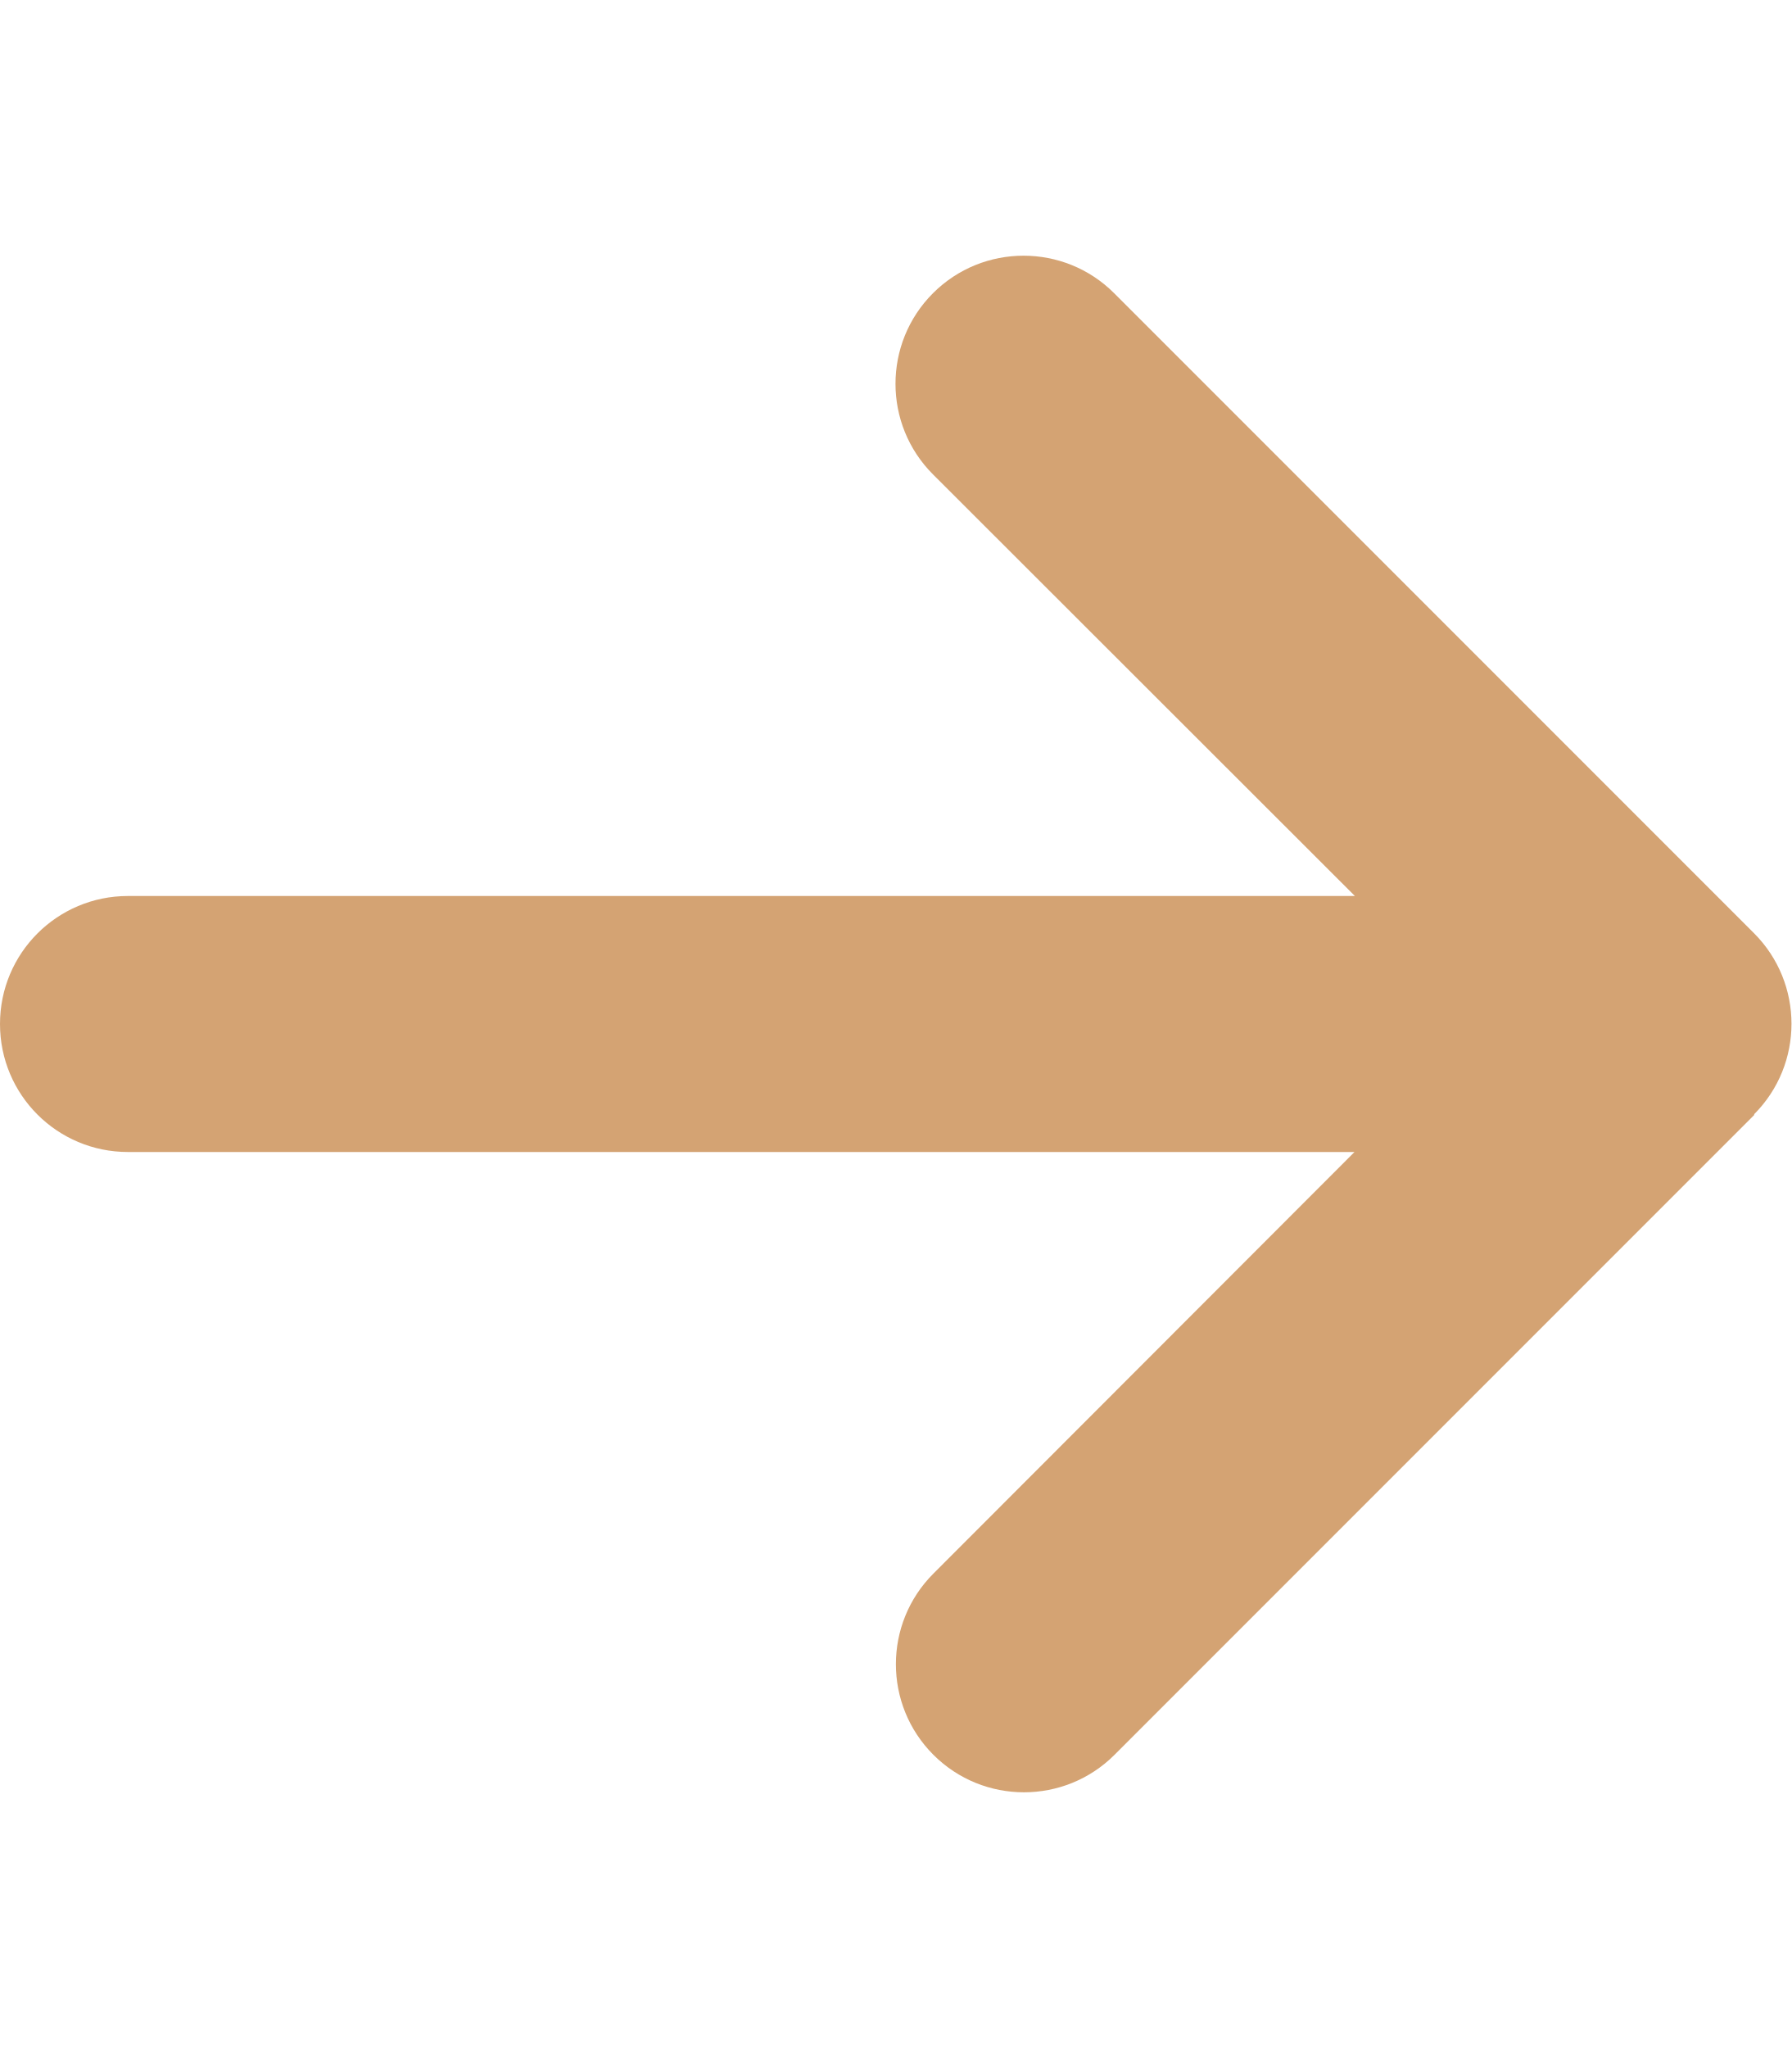
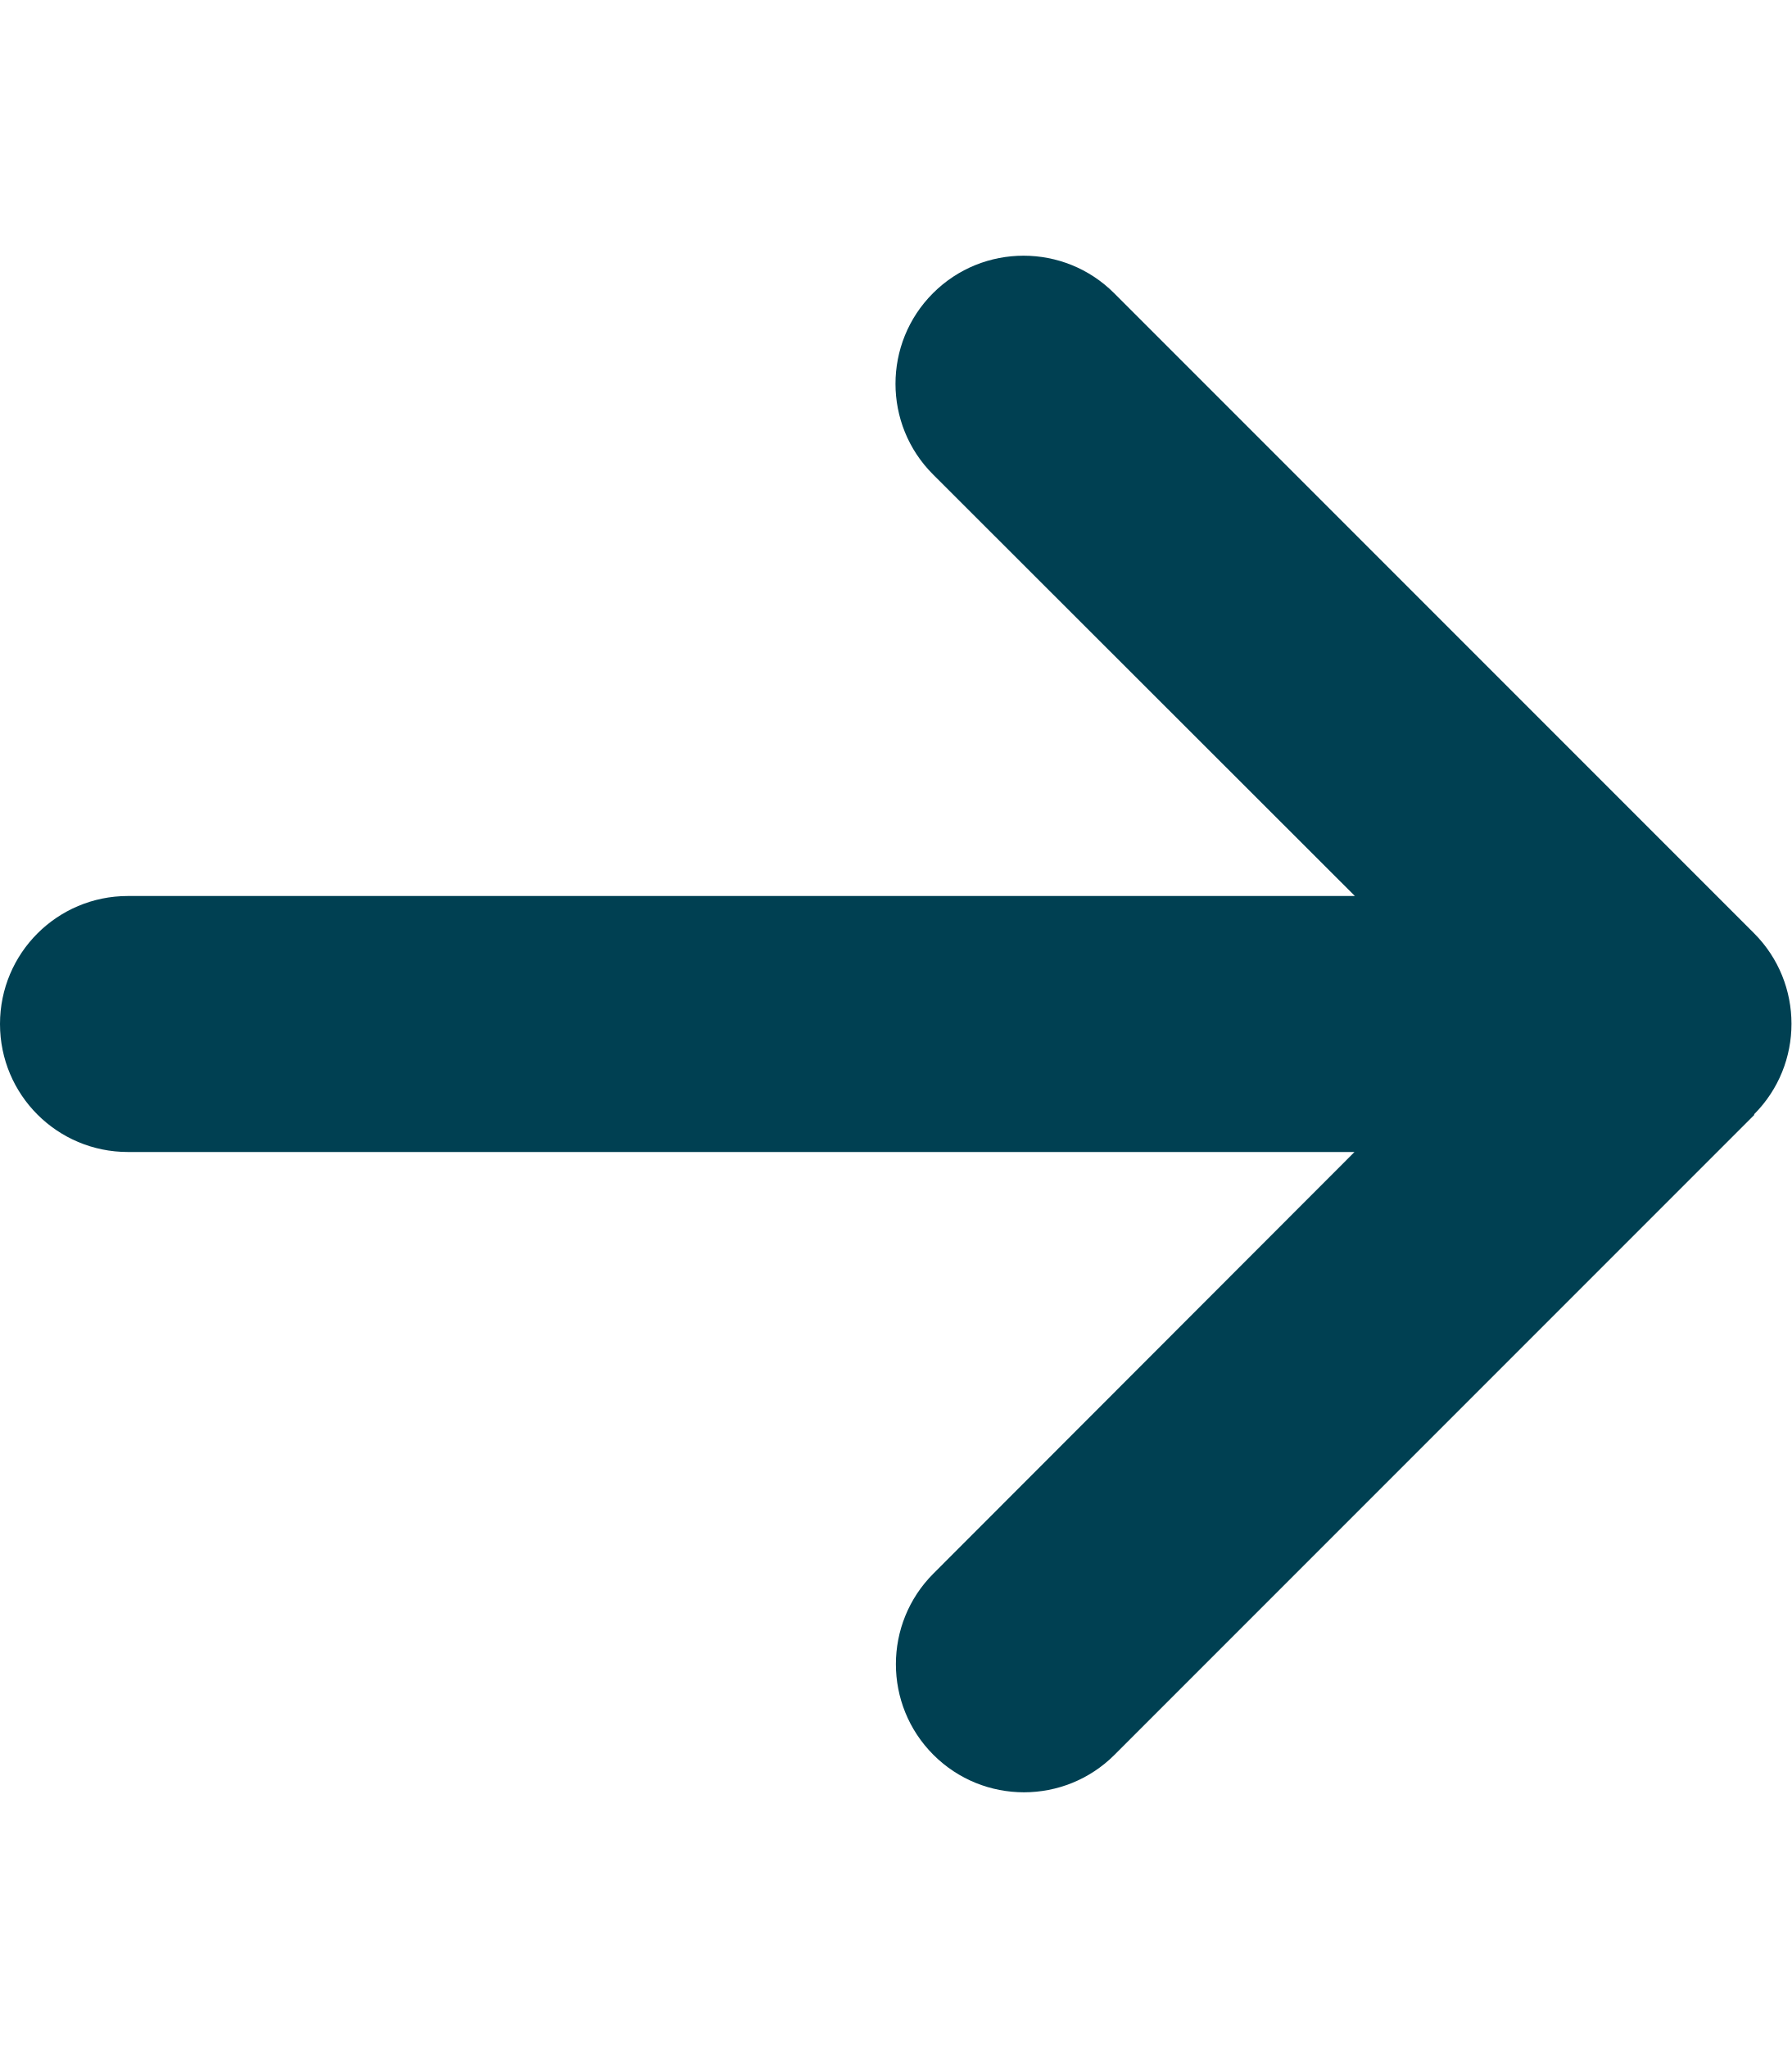
<svg xmlns="http://www.w3.org/2000/svg" viewBox="0 0 448 512">
-   <path fill="#d4a373" d="M438.6 278.6c12.5-12.5 12.5-32.8 0-45.3l-160-160c-12.5-12.5-32.8-12.5-45.3 0s-12.5 32.8 0 45.3L338.8 224 32 224c-17.7 0-32 14.3-32 32s14.3 32 32 32l306.7 0L233.4 393.4c-12.5 12.5-12.5 32.8 0 45.3s32.8 12.5 45.3 0l160-160z" />
+   <path fill="#004052" d="M438.6 278.6c12.5-12.5 12.5-32.8 0-45.3l-160-160c-12.5-12.5-32.8-12.5-45.3 0s-12.5 32.8 0 45.3L338.8 224 32 224c-17.7 0-32 14.3-32 32s14.3 32 32 32l306.7 0L233.4 393.4c-12.5 12.5-12.5 32.8 0 45.3s32.8 12.5 45.3 0l160-160z" />
</svg>
